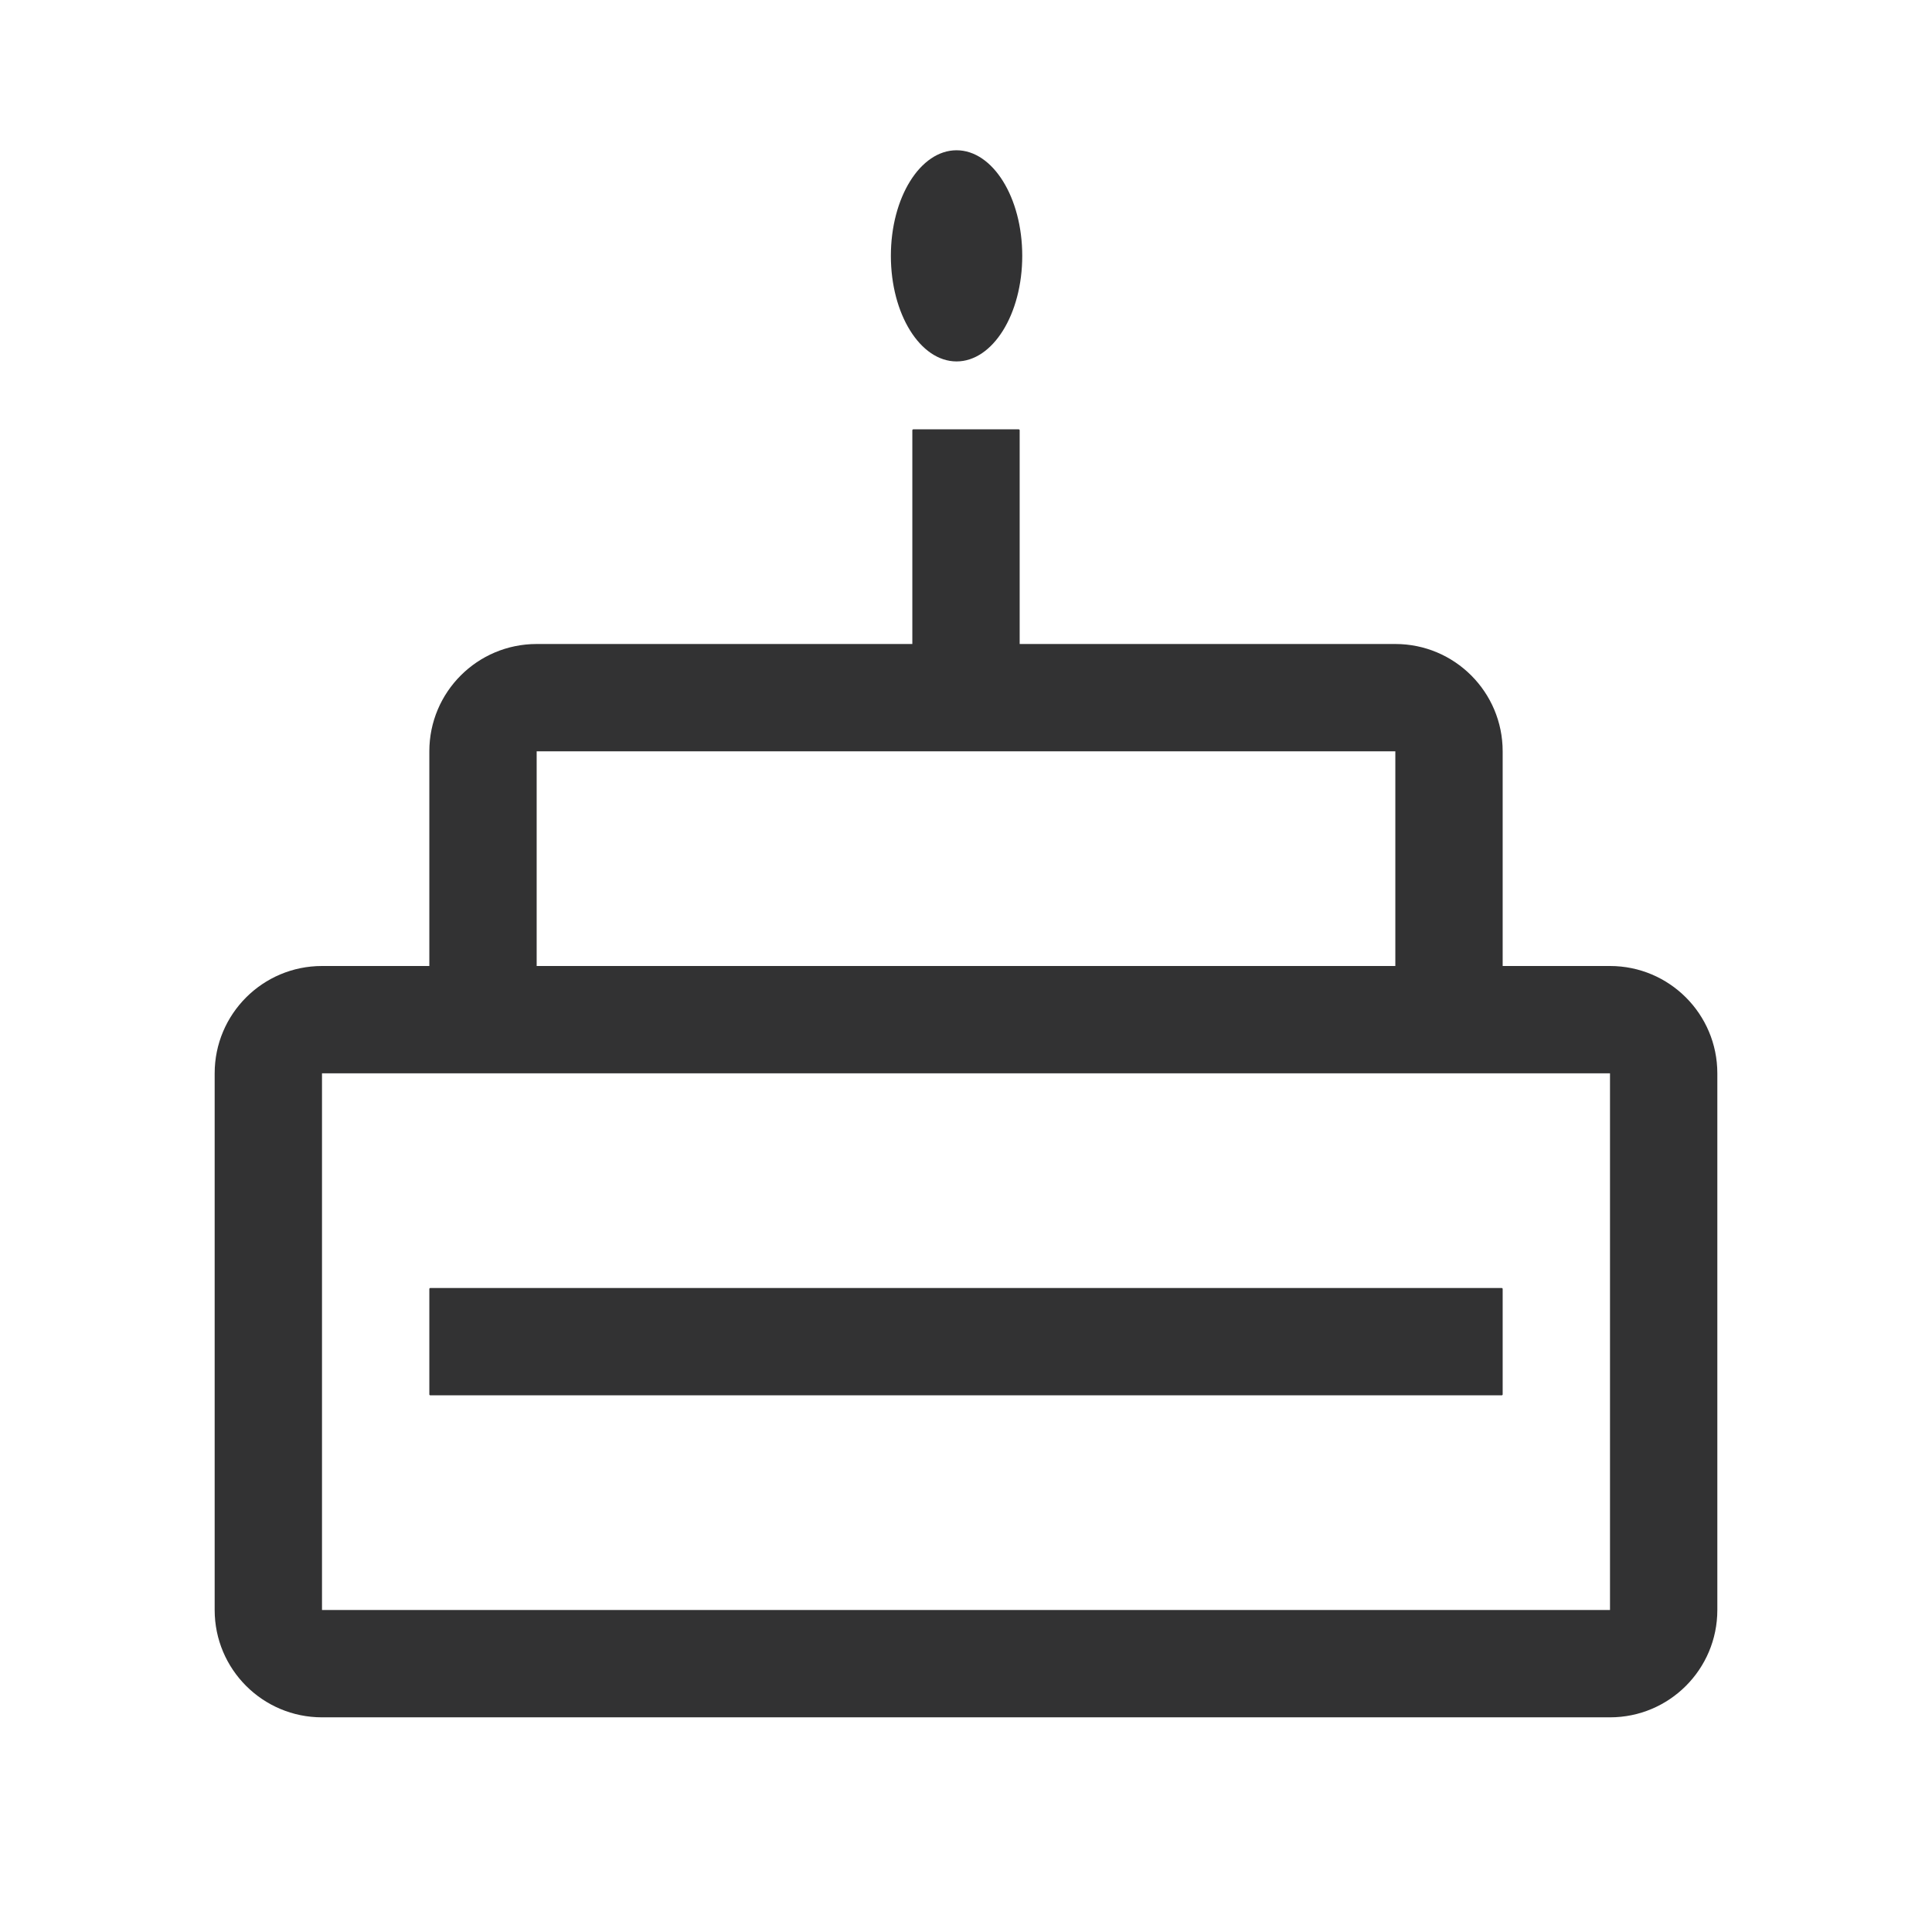
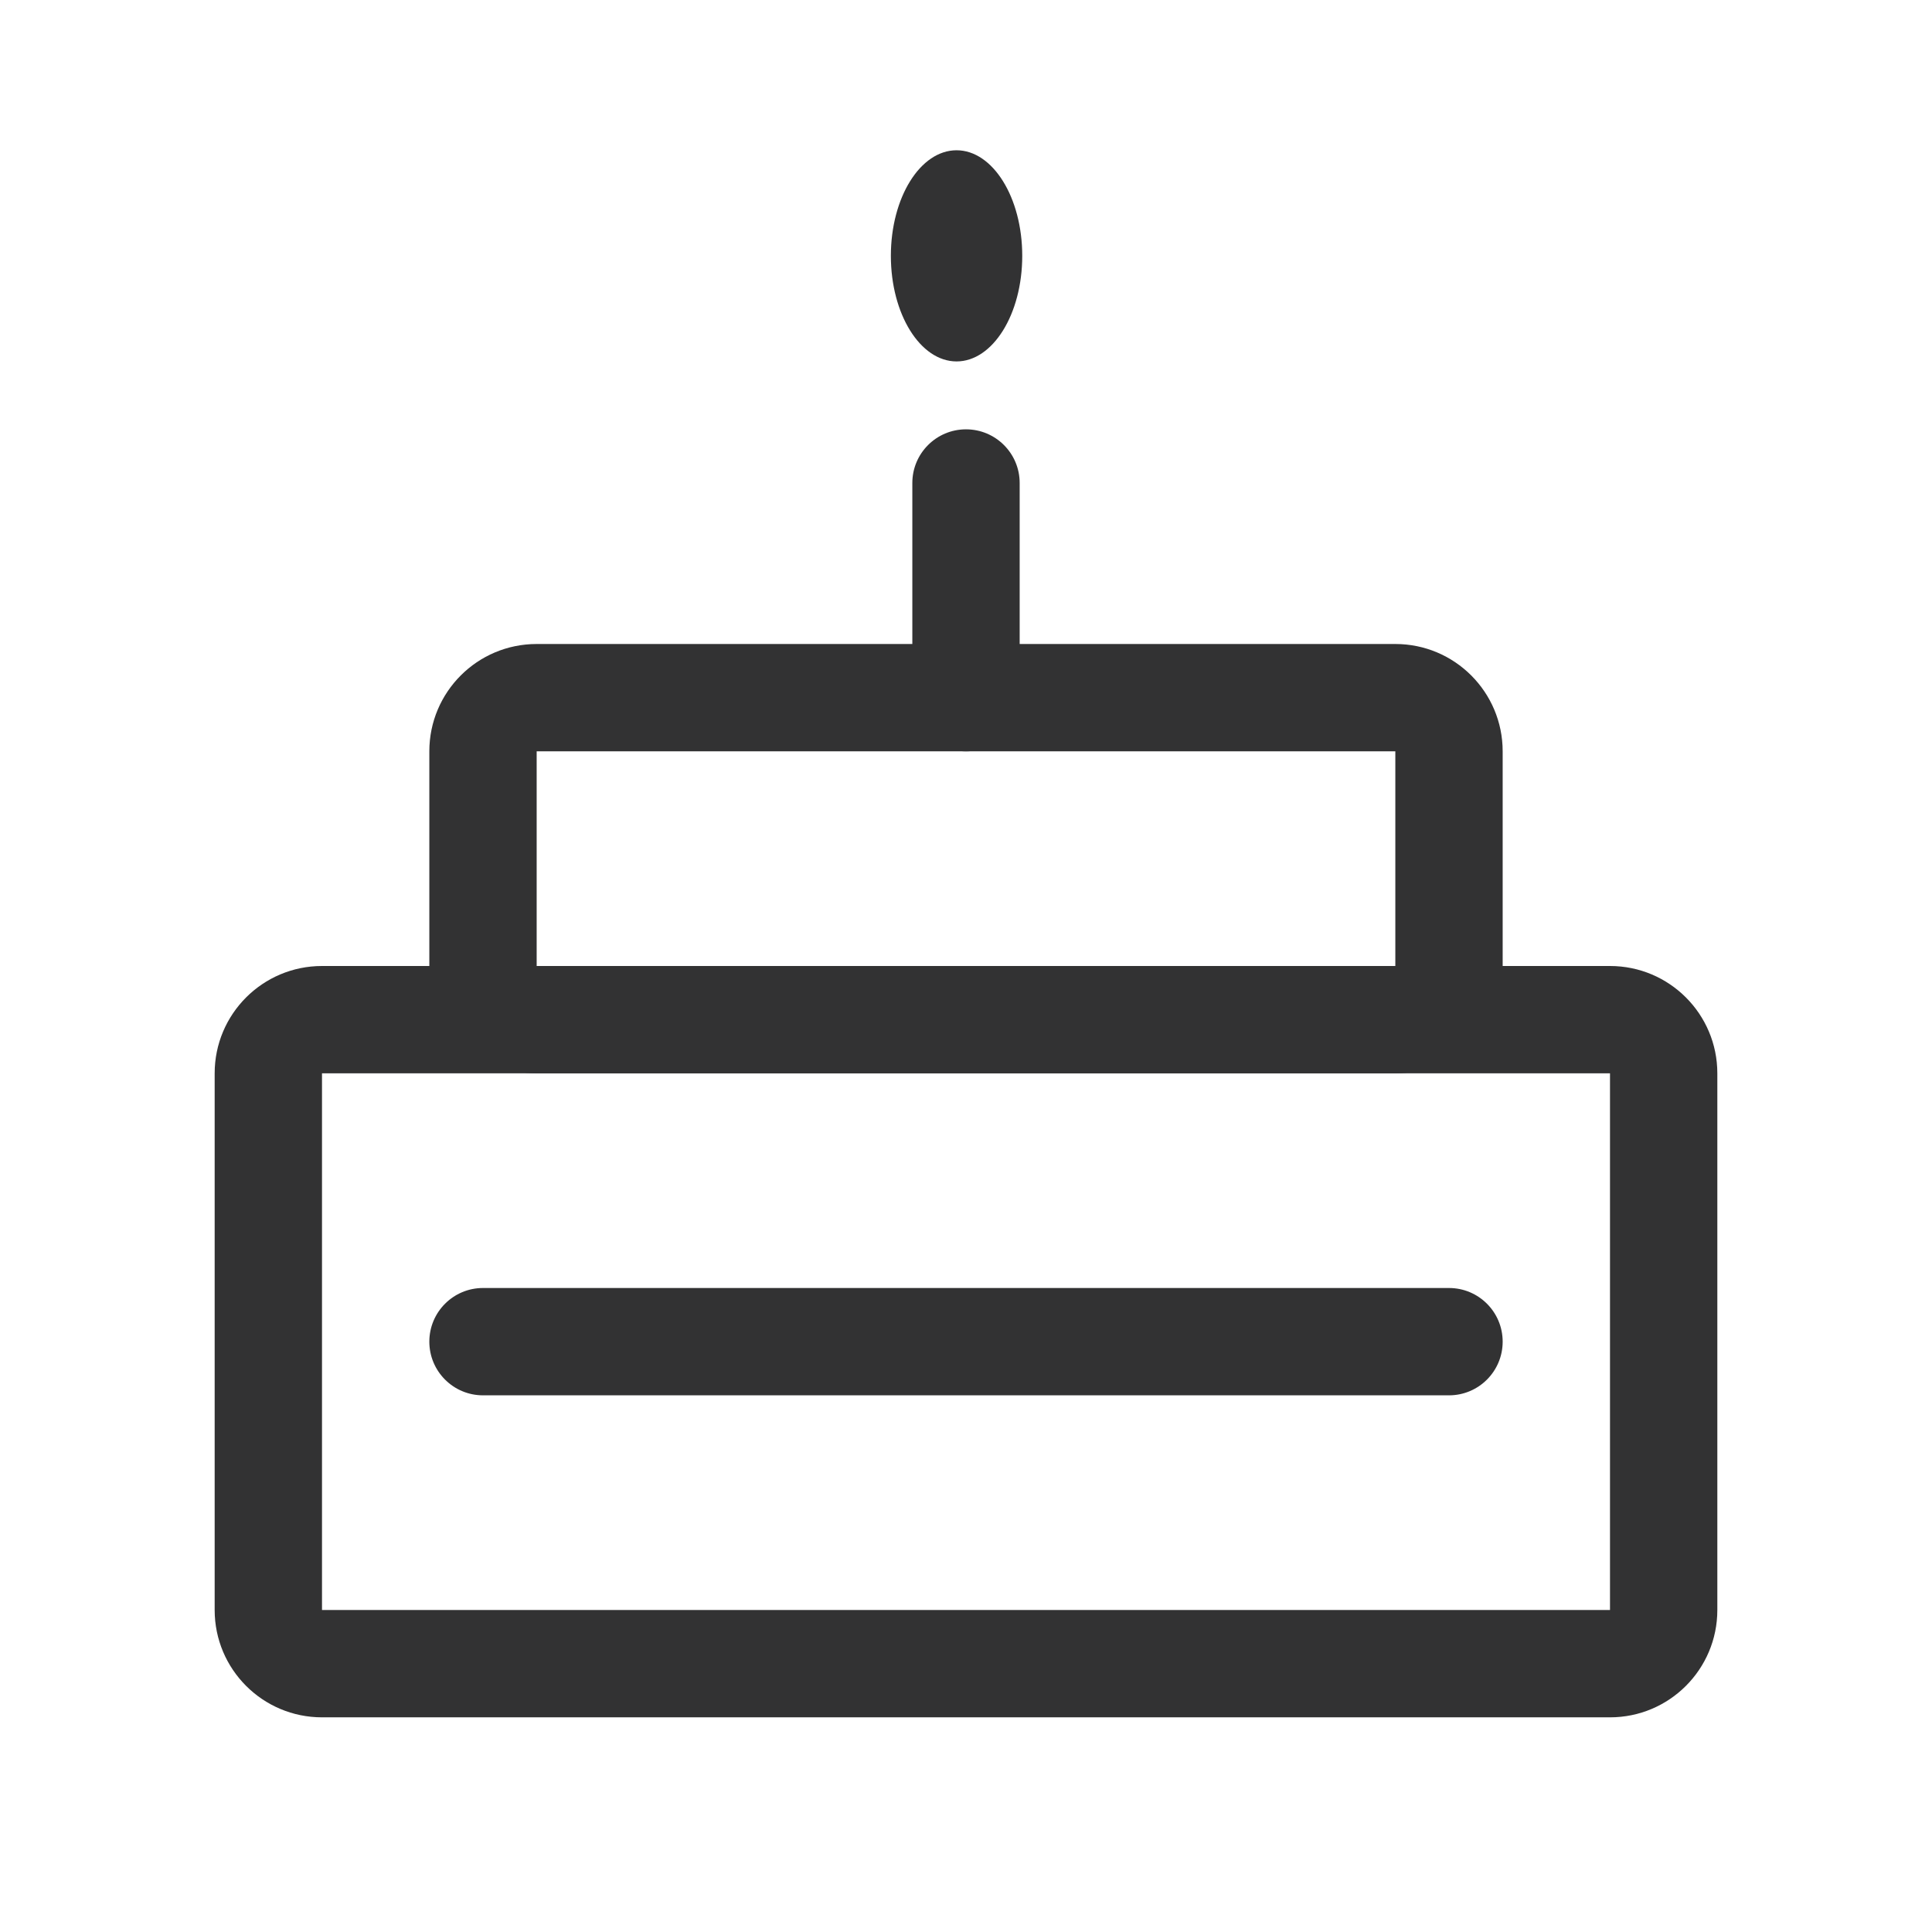
<svg xmlns="http://www.w3.org/2000/svg" width="1000" height="1000">
-   <path d="M527.778 333.333h194.444c30.683 0 55.556 24.873 55.556 55.556V500h55.555c30.683 0 55.556 24.873 55.556 55.556v277.777c0 30.683-24.873 55.556-55.556 55.556H166.667c-30.683 0-55.556-24.873-55.556-55.556V555.556c0-30.683 24.873-55.556 55.556-55.556h55.555V388.889c0-30.683 24.873-55.556 55.556-55.556h194.444v-110.61a.5.5 0 0 1 .5-.5h54.556a.5.5 0 0 1 .5.5v110.61zm-.5 55.556h-249.5V500h444.444V388.889H527.278zm194.944 166.667H166.667v277.777h666.666V555.556h-111.11zm-193.11-423.13c0 30.175-15.226 54.647-34 54.647-18.776 0-34-24.472-34-54.648 0-30.176 15.224-54.647 34-54.647 18.774 0 34 24.471 34 54.647zm-306.39 534.24h554.556a.5.5 0 0 1 .5.5v54.556a.5.5 0 0 1-.5.5H222.722a.5.5 0 0 1-.5-.5v-54.555a.5.5 0 0 1 .5-.5z" fill="#323233" fill-rule="nonzero" />
+   <g fill="#323233" fill-rule="evenodd">
+     <path d="M166.667 555.556v277.777h666.666V555.556H166.667zm0-55.556h666.666c30.683 0 55.556 24.873 55.556 55.556v277.777c0 30.683-24.873 55.556-55.556 55.556H166.667c-30.683 0-55.556-24.873-55.556-55.556V555.556c0-30.683 24.873-55.556 55.556-55.556z" fill-rule="nonzero" />
+     <path d="M277.778 388.889V500h444.444V388.889H277.778zm0-55.556h444.444c30.683 0 55.556 24.873 55.556 55.556V500c0 30.682-24.873 55.556-55.556 55.556H277.778c-30.683 0-55.556-24.874-55.556-55.556V388.889c0-30.683 24.873-55.556 55.556-55.556z" fill-rule="nonzero" />
+     <path d="M500 222.222c15.341 0 27.778 12.437 27.778 27.778v111.111c0 15.341-12.437 27.778-27.778 27.778s-27.778-12.437-27.778-27.778V250c0-15.341 12.437-27.778 27.778-27.778zm29.111-89.797c0 30.176-15.225 54.648-34 54.648s-34-24.472-34-54.648c0-30.176 15.225-54.647 34-54.647s34 24.471 34 54.647zM250 666.667h500c15.341 0 27.778 12.436 27.778 27.777 0 15.342-12.437 27.778-27.778 27.778H250c-15.341 0-27.778-12.436-27.778-27.778 0-15.34 12.437-27.777 27.778-27.777z" />
+   </g>
</svg>
